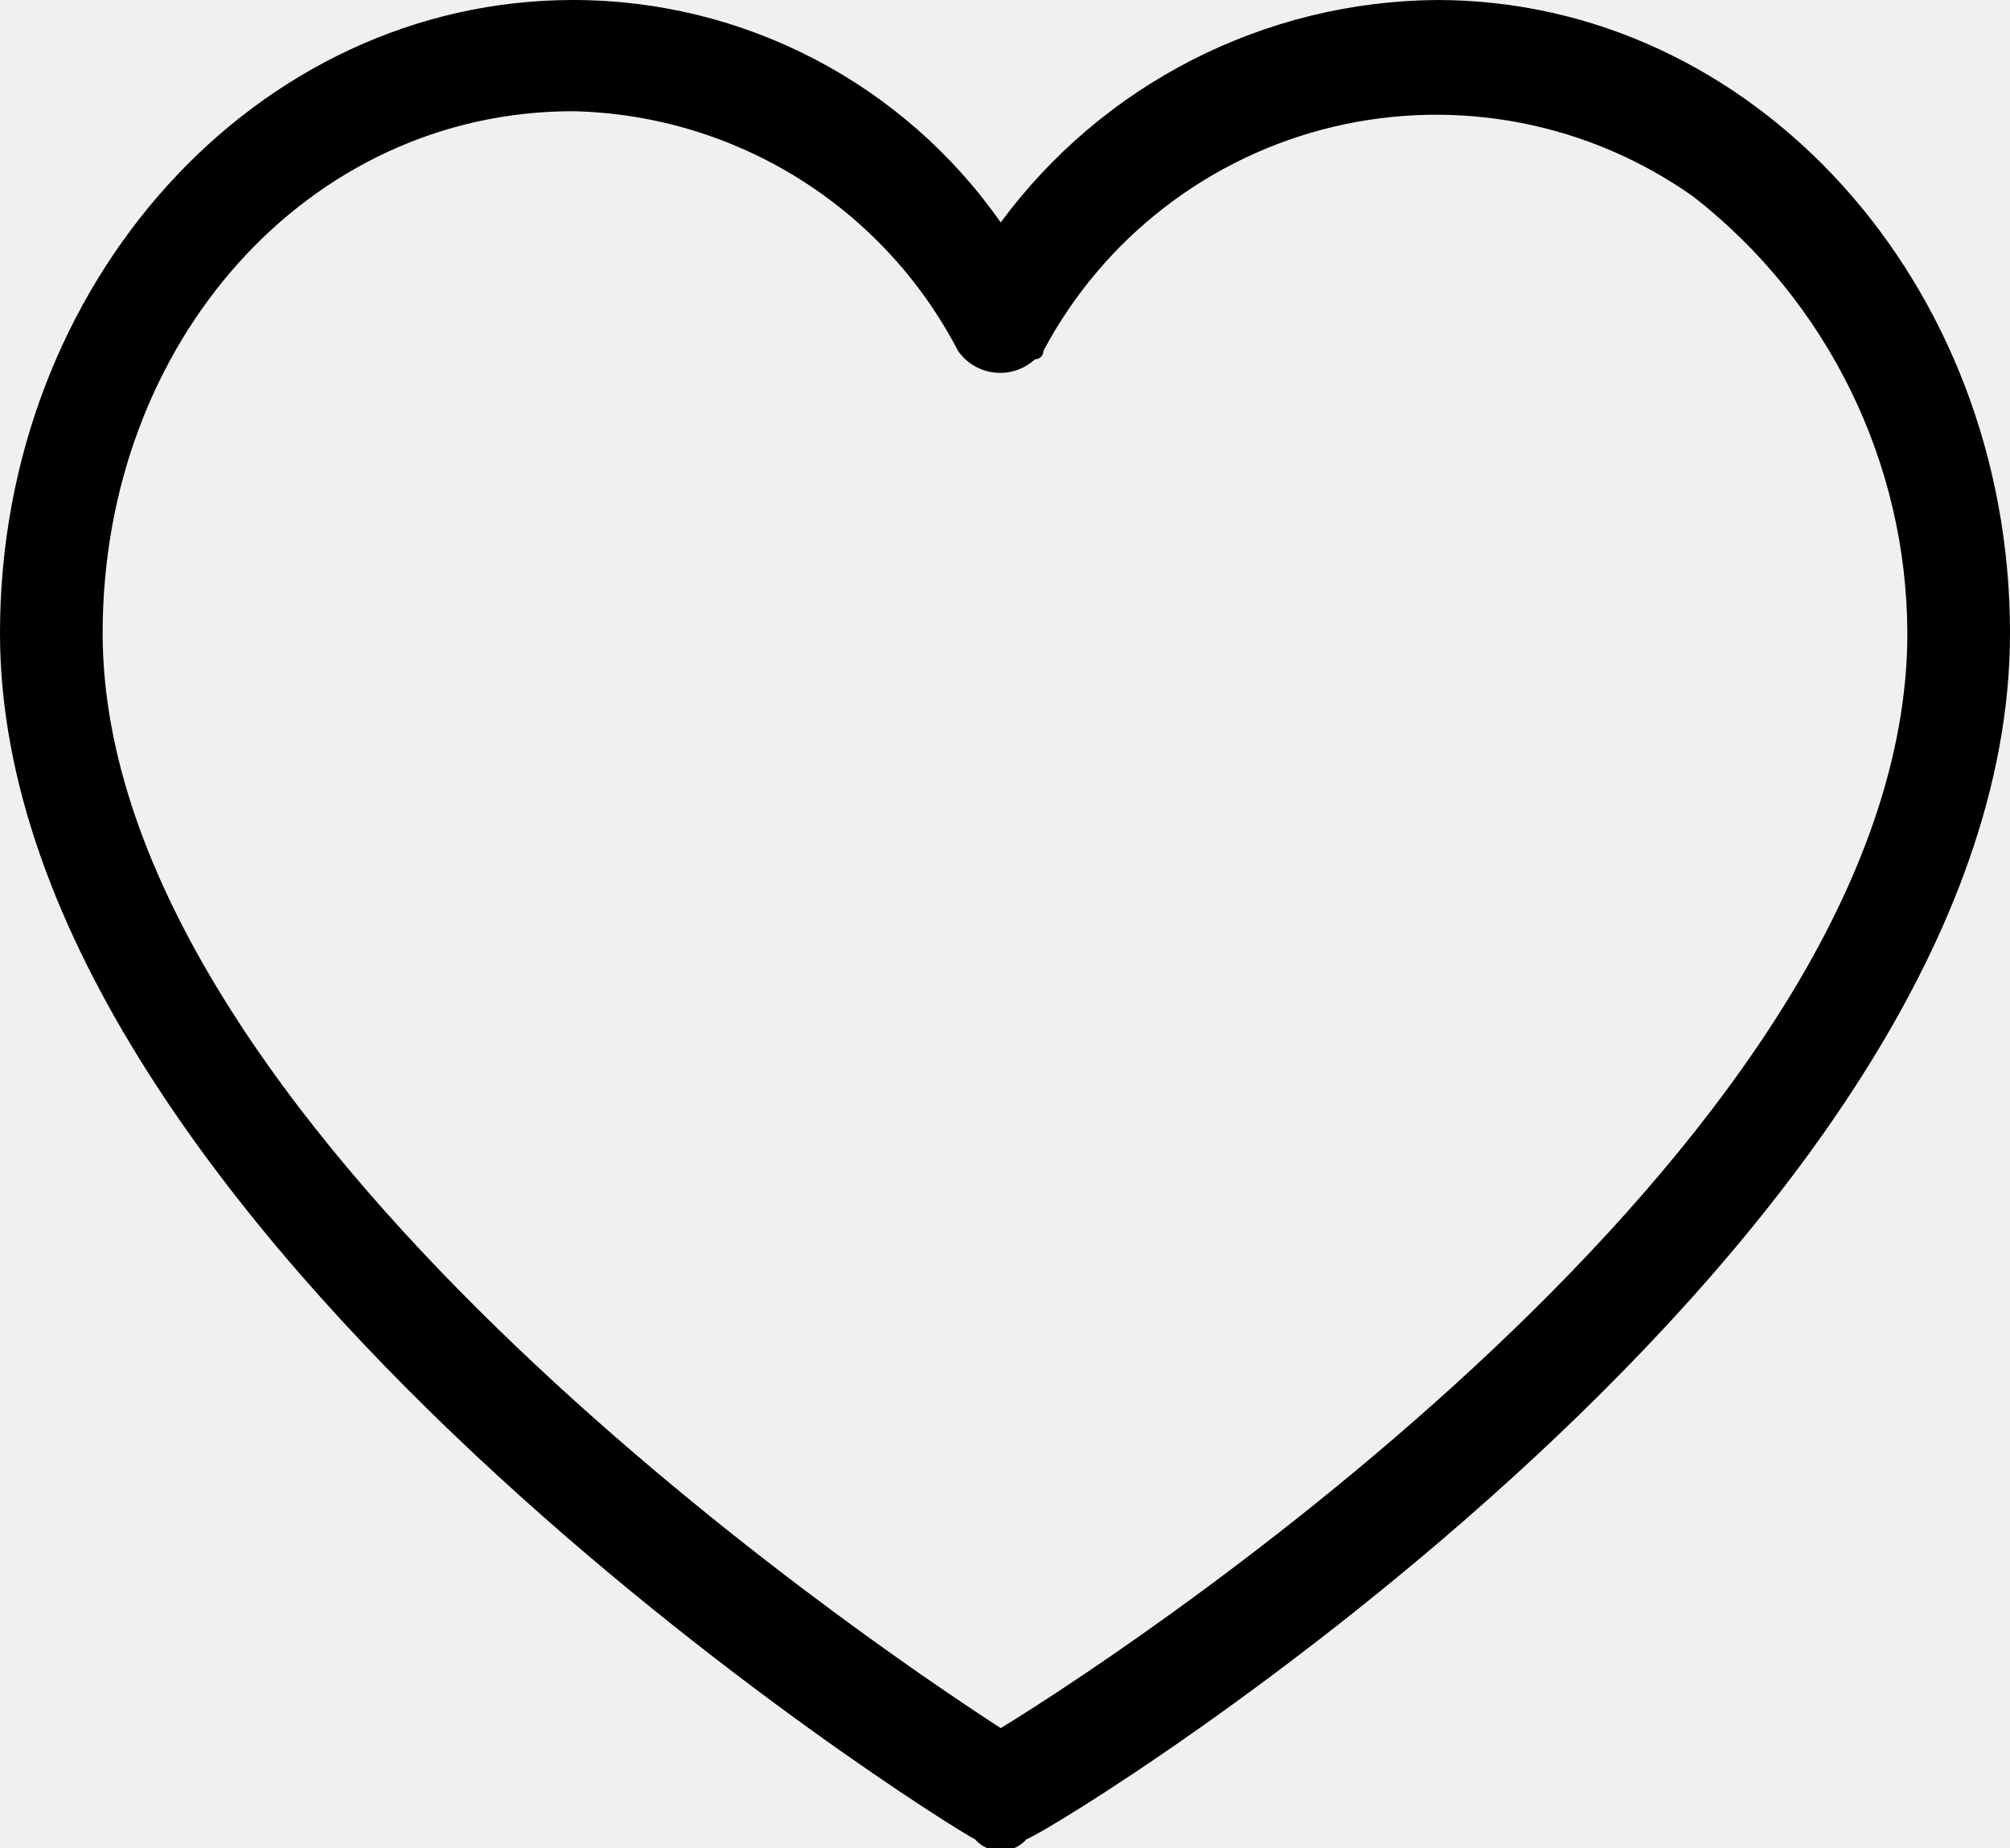
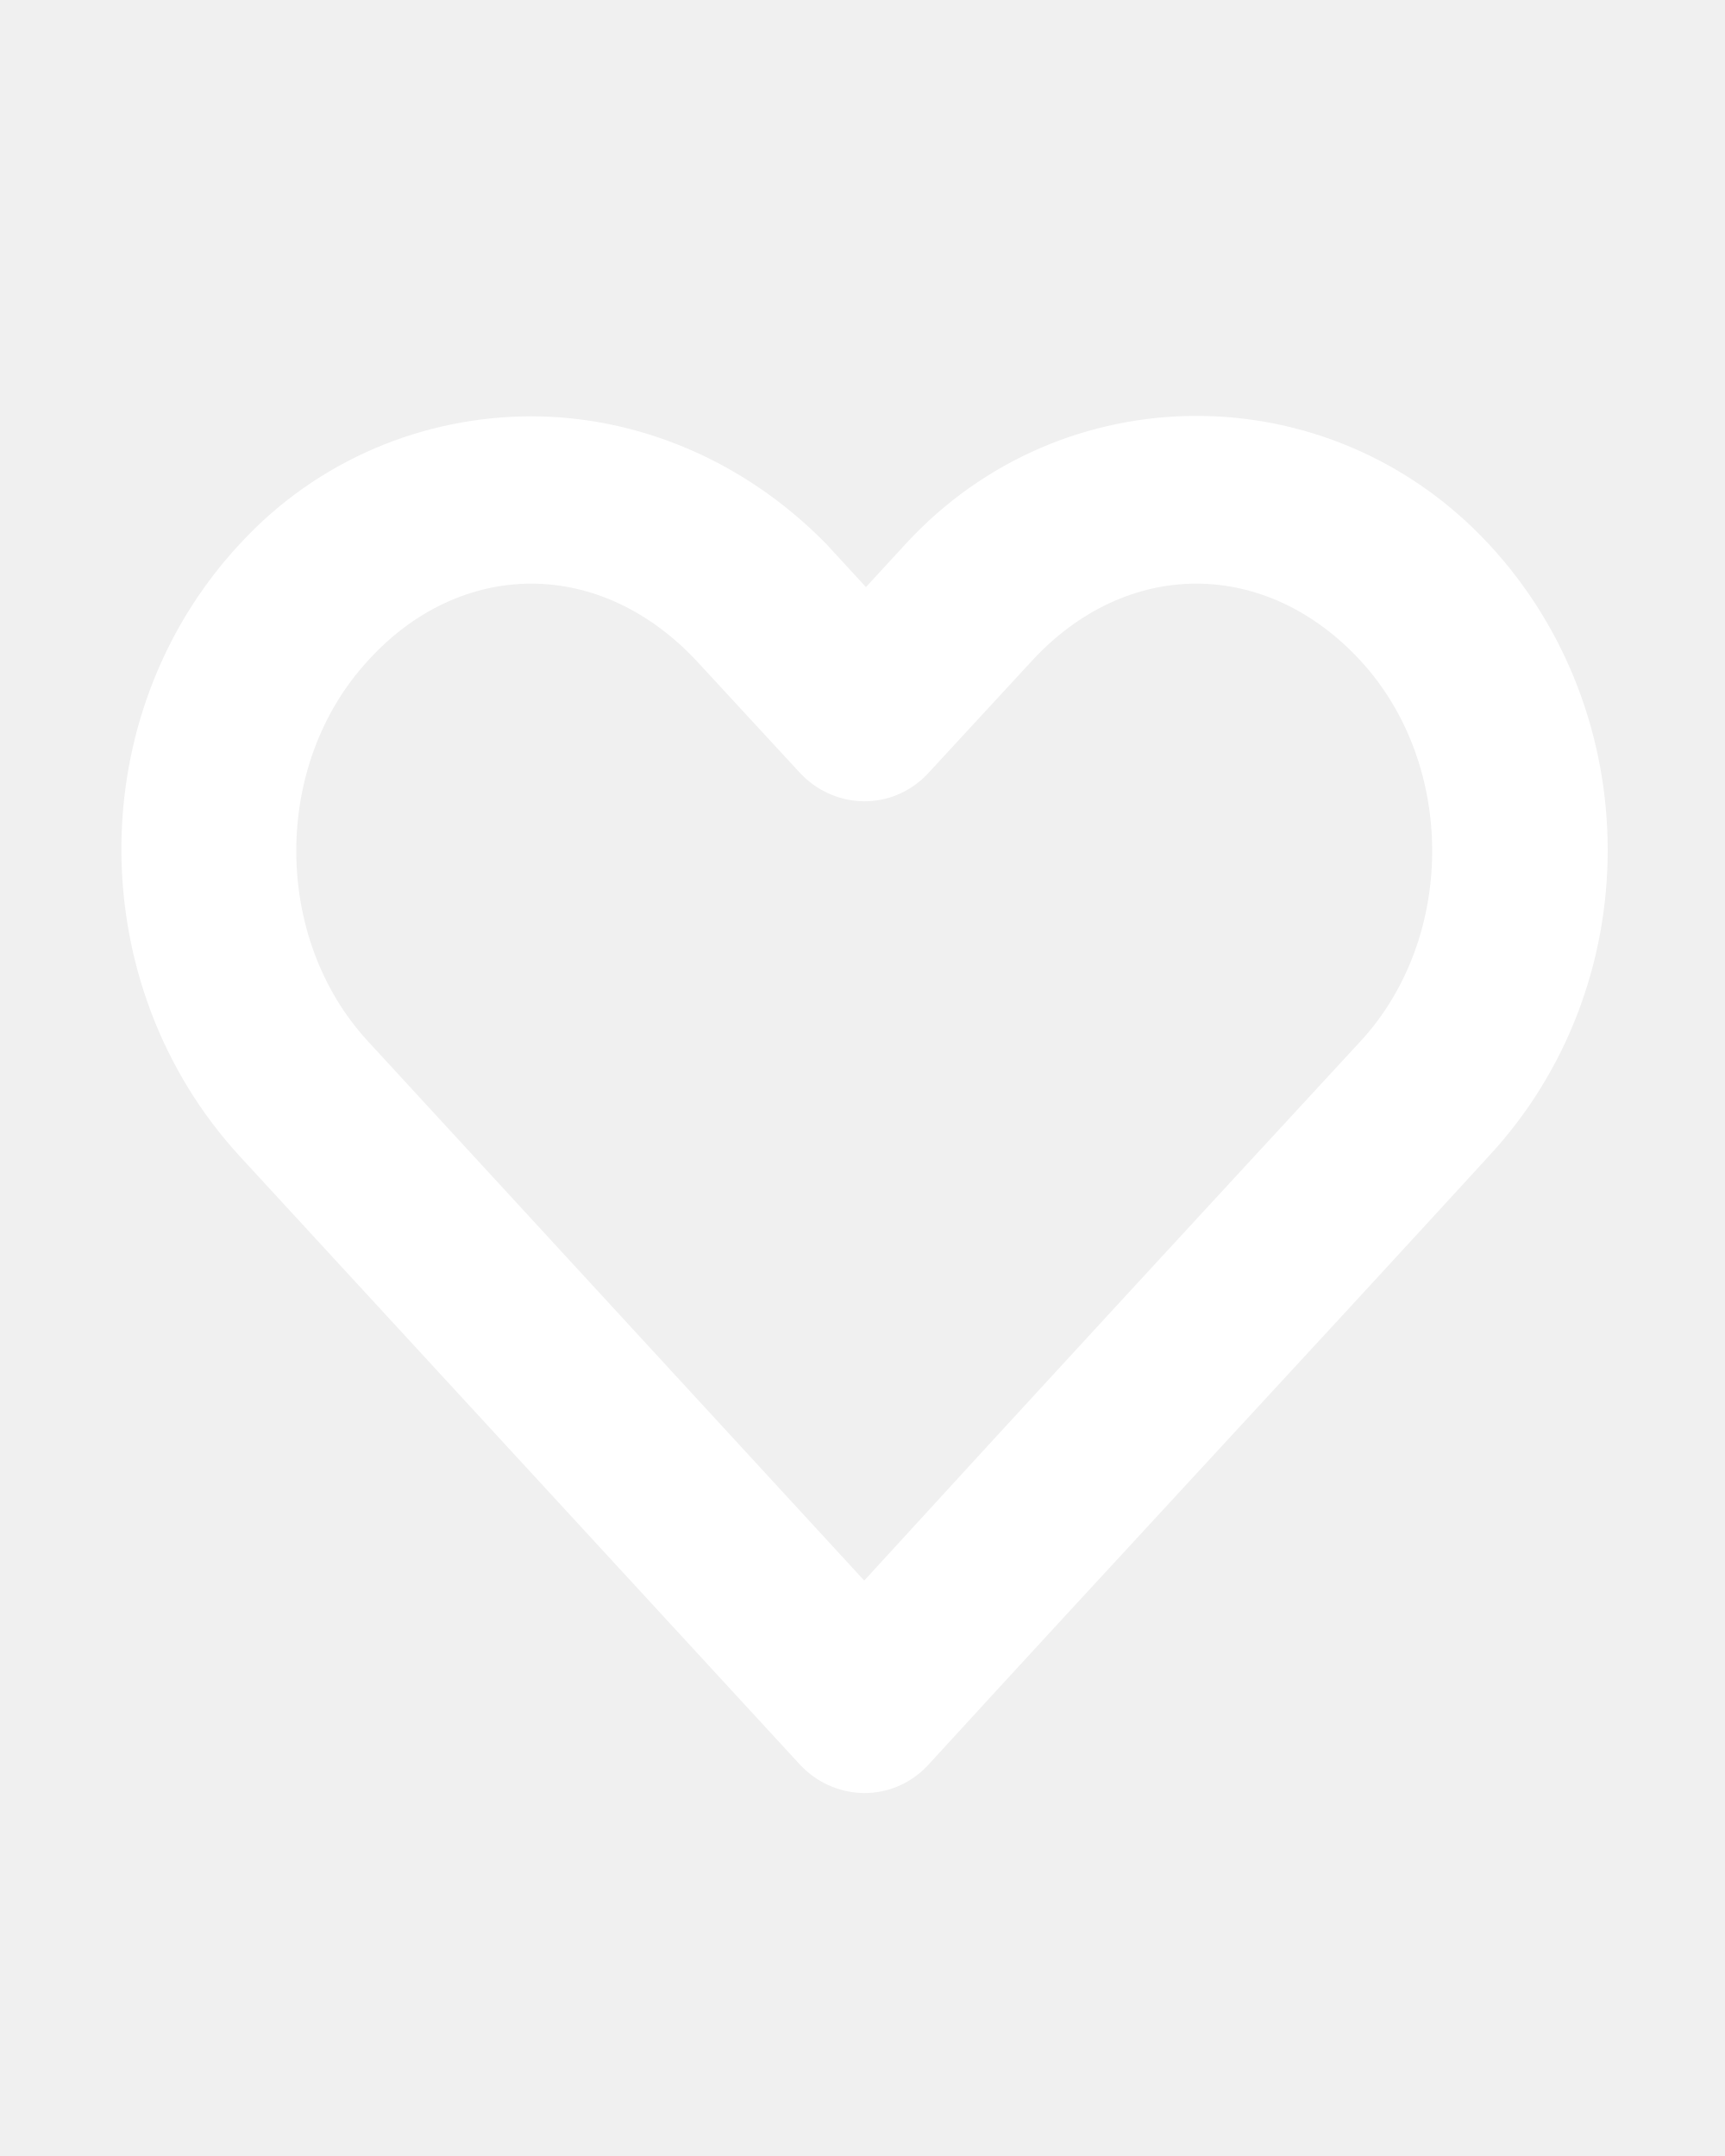
- <svg xmlns="http://www.w3.org/2000/svg" viewBox="0 0 23.5 21.6">
-   <g id="Layer_2" data-name="Layer 2">
-     <g id="Layer_1-2" data-name="Layer 1">
-       <path d="M16.8,0h0a6.4,6.4,0,0,0-5.1,2.6A6.1,6.1,0,0,0,6.7,0C3,0,0,3.3,0,7.4c0,7,11,13.9,11.4,14.1a.4.4,0,0,0,.6,0c.5-.2,11.5-7,11.5-14.1C23.5,3.3,20.5,0,16.8,0ZM11.7,20.2C10,19.1,1.2,13.1,1.2,7.4,1.2,4,3.6,1.3,6.7,1.3a5.2,5.2,0,0,1,4.5,2.8.6.6,0,0,0,.9.1.1.1,0,0,0,.1-.1,5.2,5.2,0,0,1,7.6-1.8,6.5,6.5,0,0,1,2.5,5.1C22.3,13.2,13.5,19.1,11.7,20.2Z" />
-     </g>
+ <svg xmlns="http://www.w3.org/2000/svg" version="1.1" id="Layer_1" x="0px" y="0px" viewBox="0 0 100 125" style="enable-background:new 0 0 100 125;" xml:space="preserve">
+   <style type="text/css">
+ 	.st0{fill:#FFFFFF;}
+ </style>
+   <g transform="translate(0,-952.3622)">
+     <path class="st0" d="M30.8,976.5c-6.2,0-12.4,2.5-16.9,7.4c-9.2,9.9-9.1,25.6,0,35.5l32.5,35.3c1.9,2,5,2.2,7.1,0.3   c0.1-0.1,0.2-0.2,0.3-0.3c10.8-11.8,21.7-23.5,32.5-35.3c9.2-9.9,9.2-25.6,0-35.5s-24.7-9.9-33.8,0l-2.3,2.5l-2.3-2.5   C43.1,979,36.9,976.5,30.8,976.5z M30.8,986.2c3.4,0,6.8,1.5,9.6,4.5l6,6.5c1.9,2,5,2.2,7.1,0.3c0.1-0.1,0.2-0.2,0.3-0.3l6-6.5   c5.5-6,13.6-6,19.1,0s5.5,16,0,22c-9.6,10.4-19.2,20.8-28.8,31.3l-28.8-31.3c-5.5-6-5.5-16,0-22C24,987.7,27.4,986.2,30.8,986.2   L30.8,986.2z" />
  </g>
</svg>
